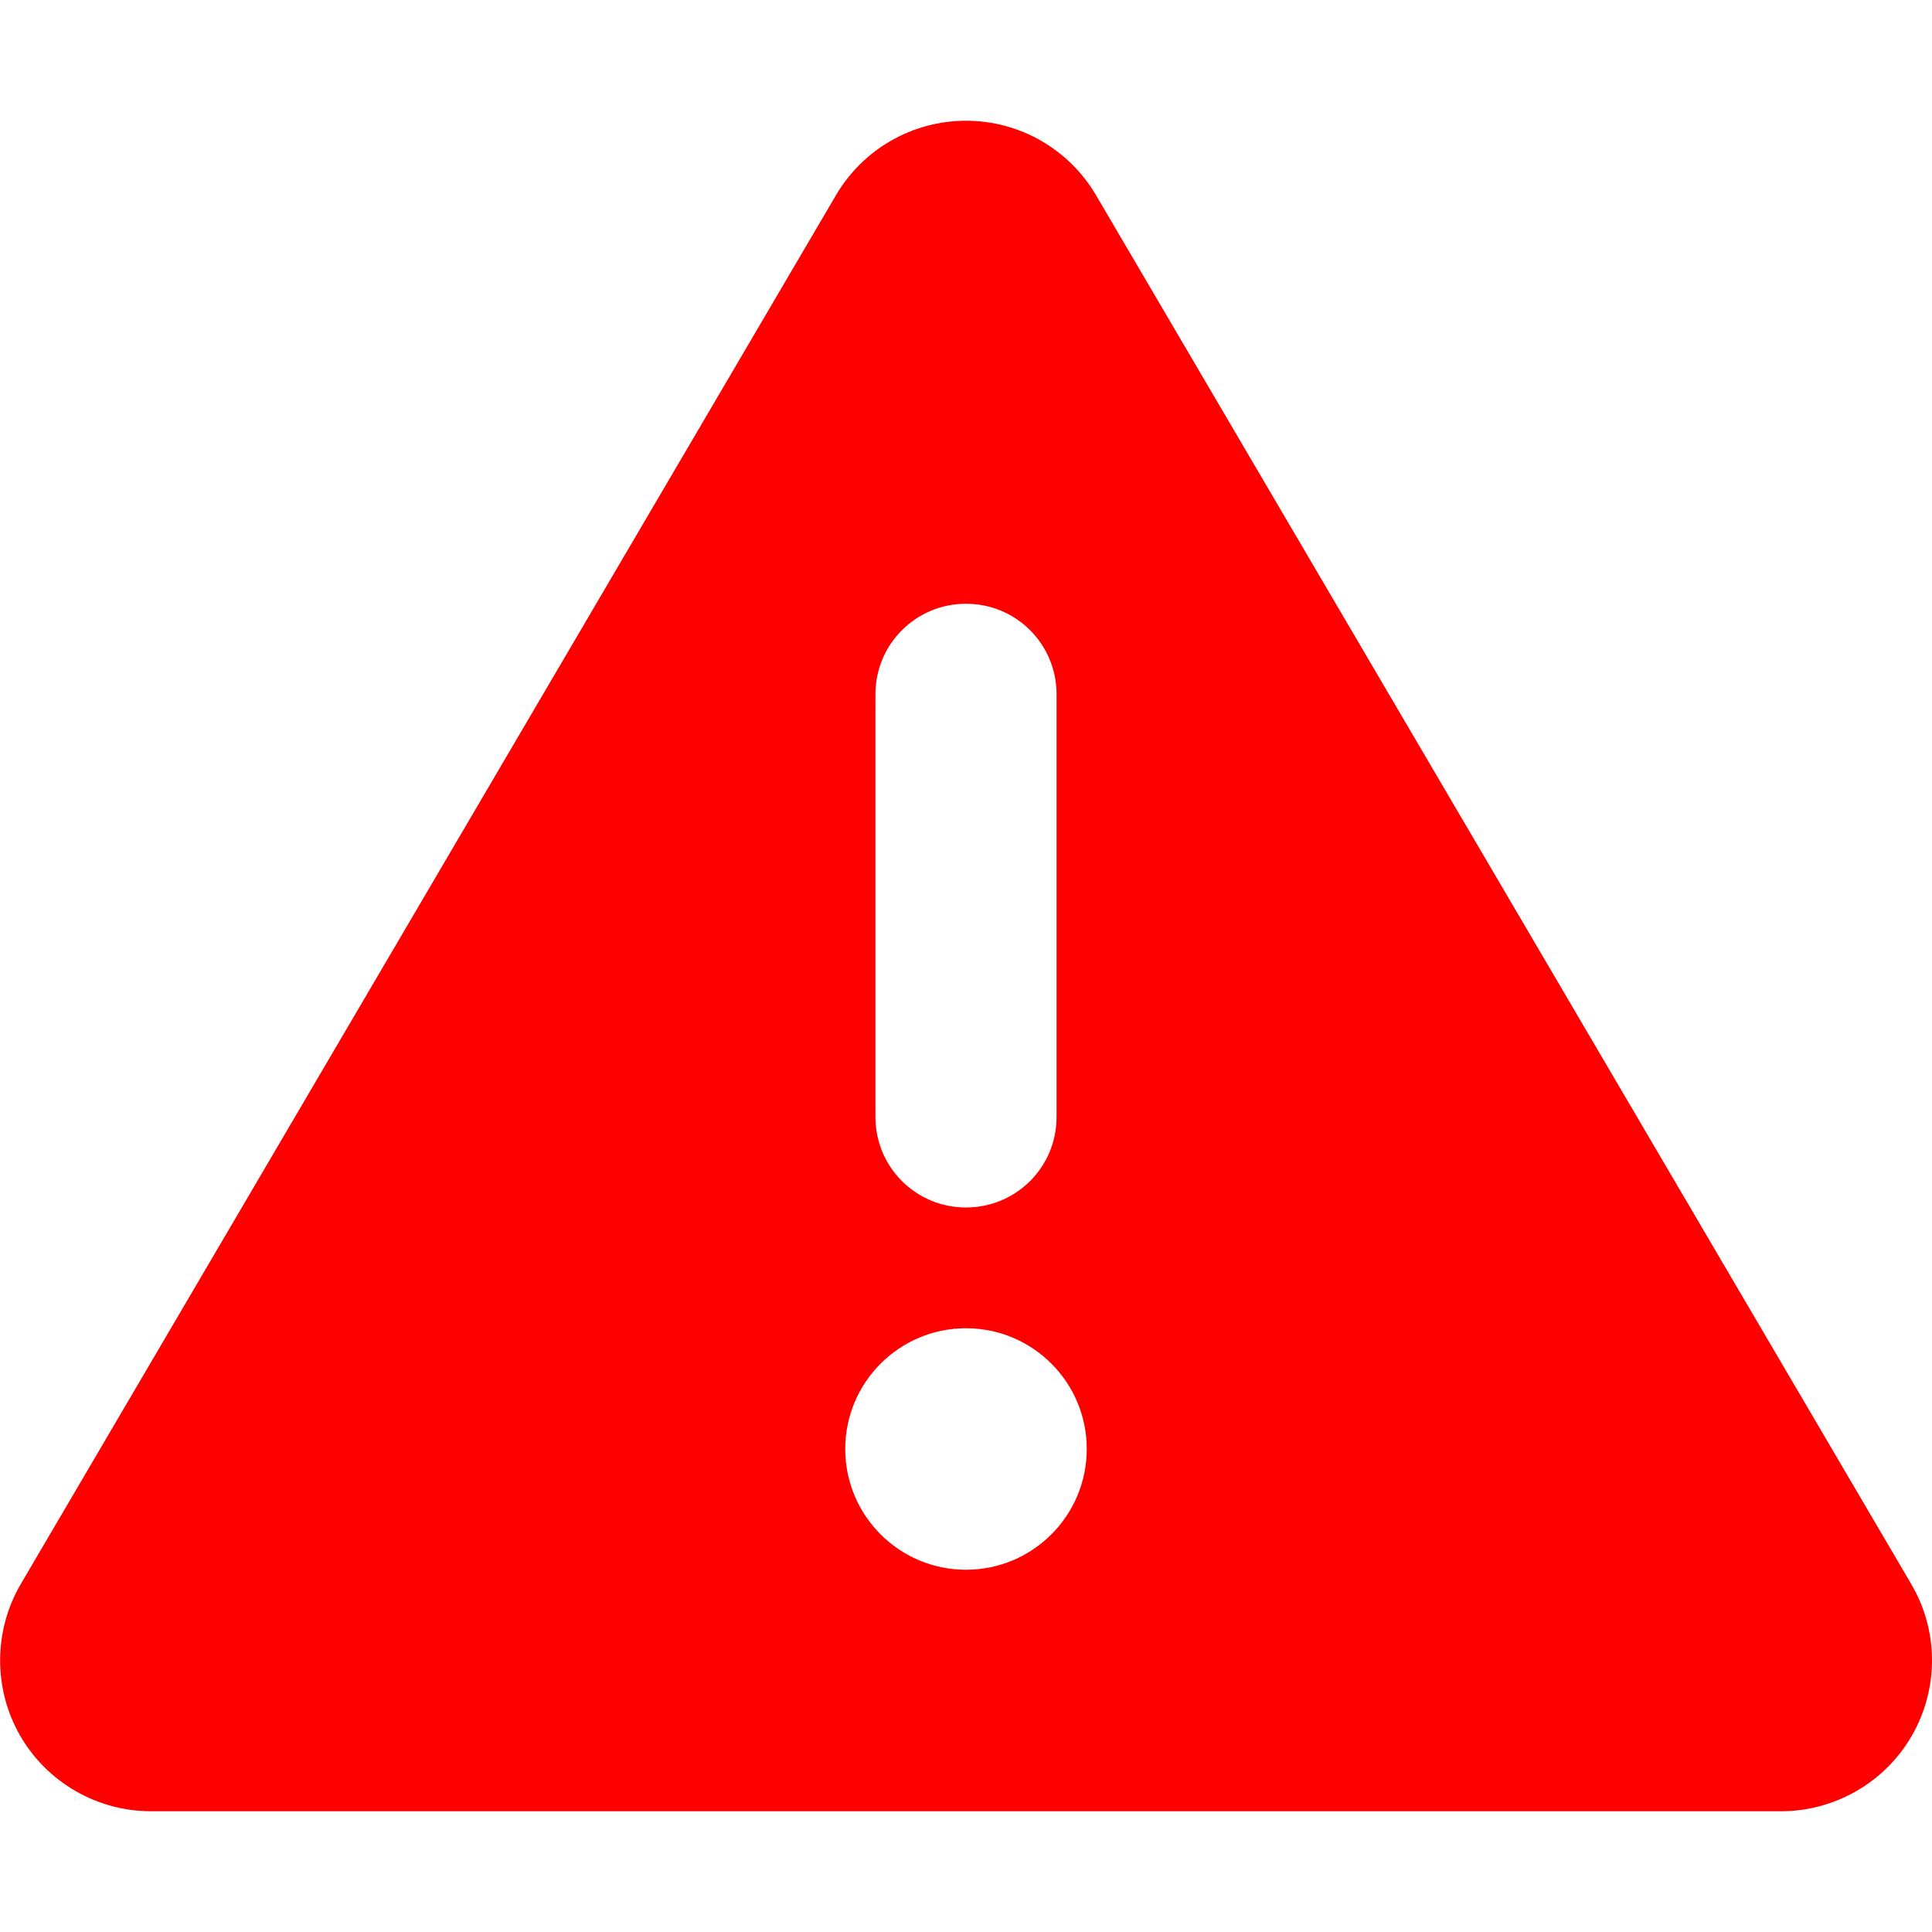
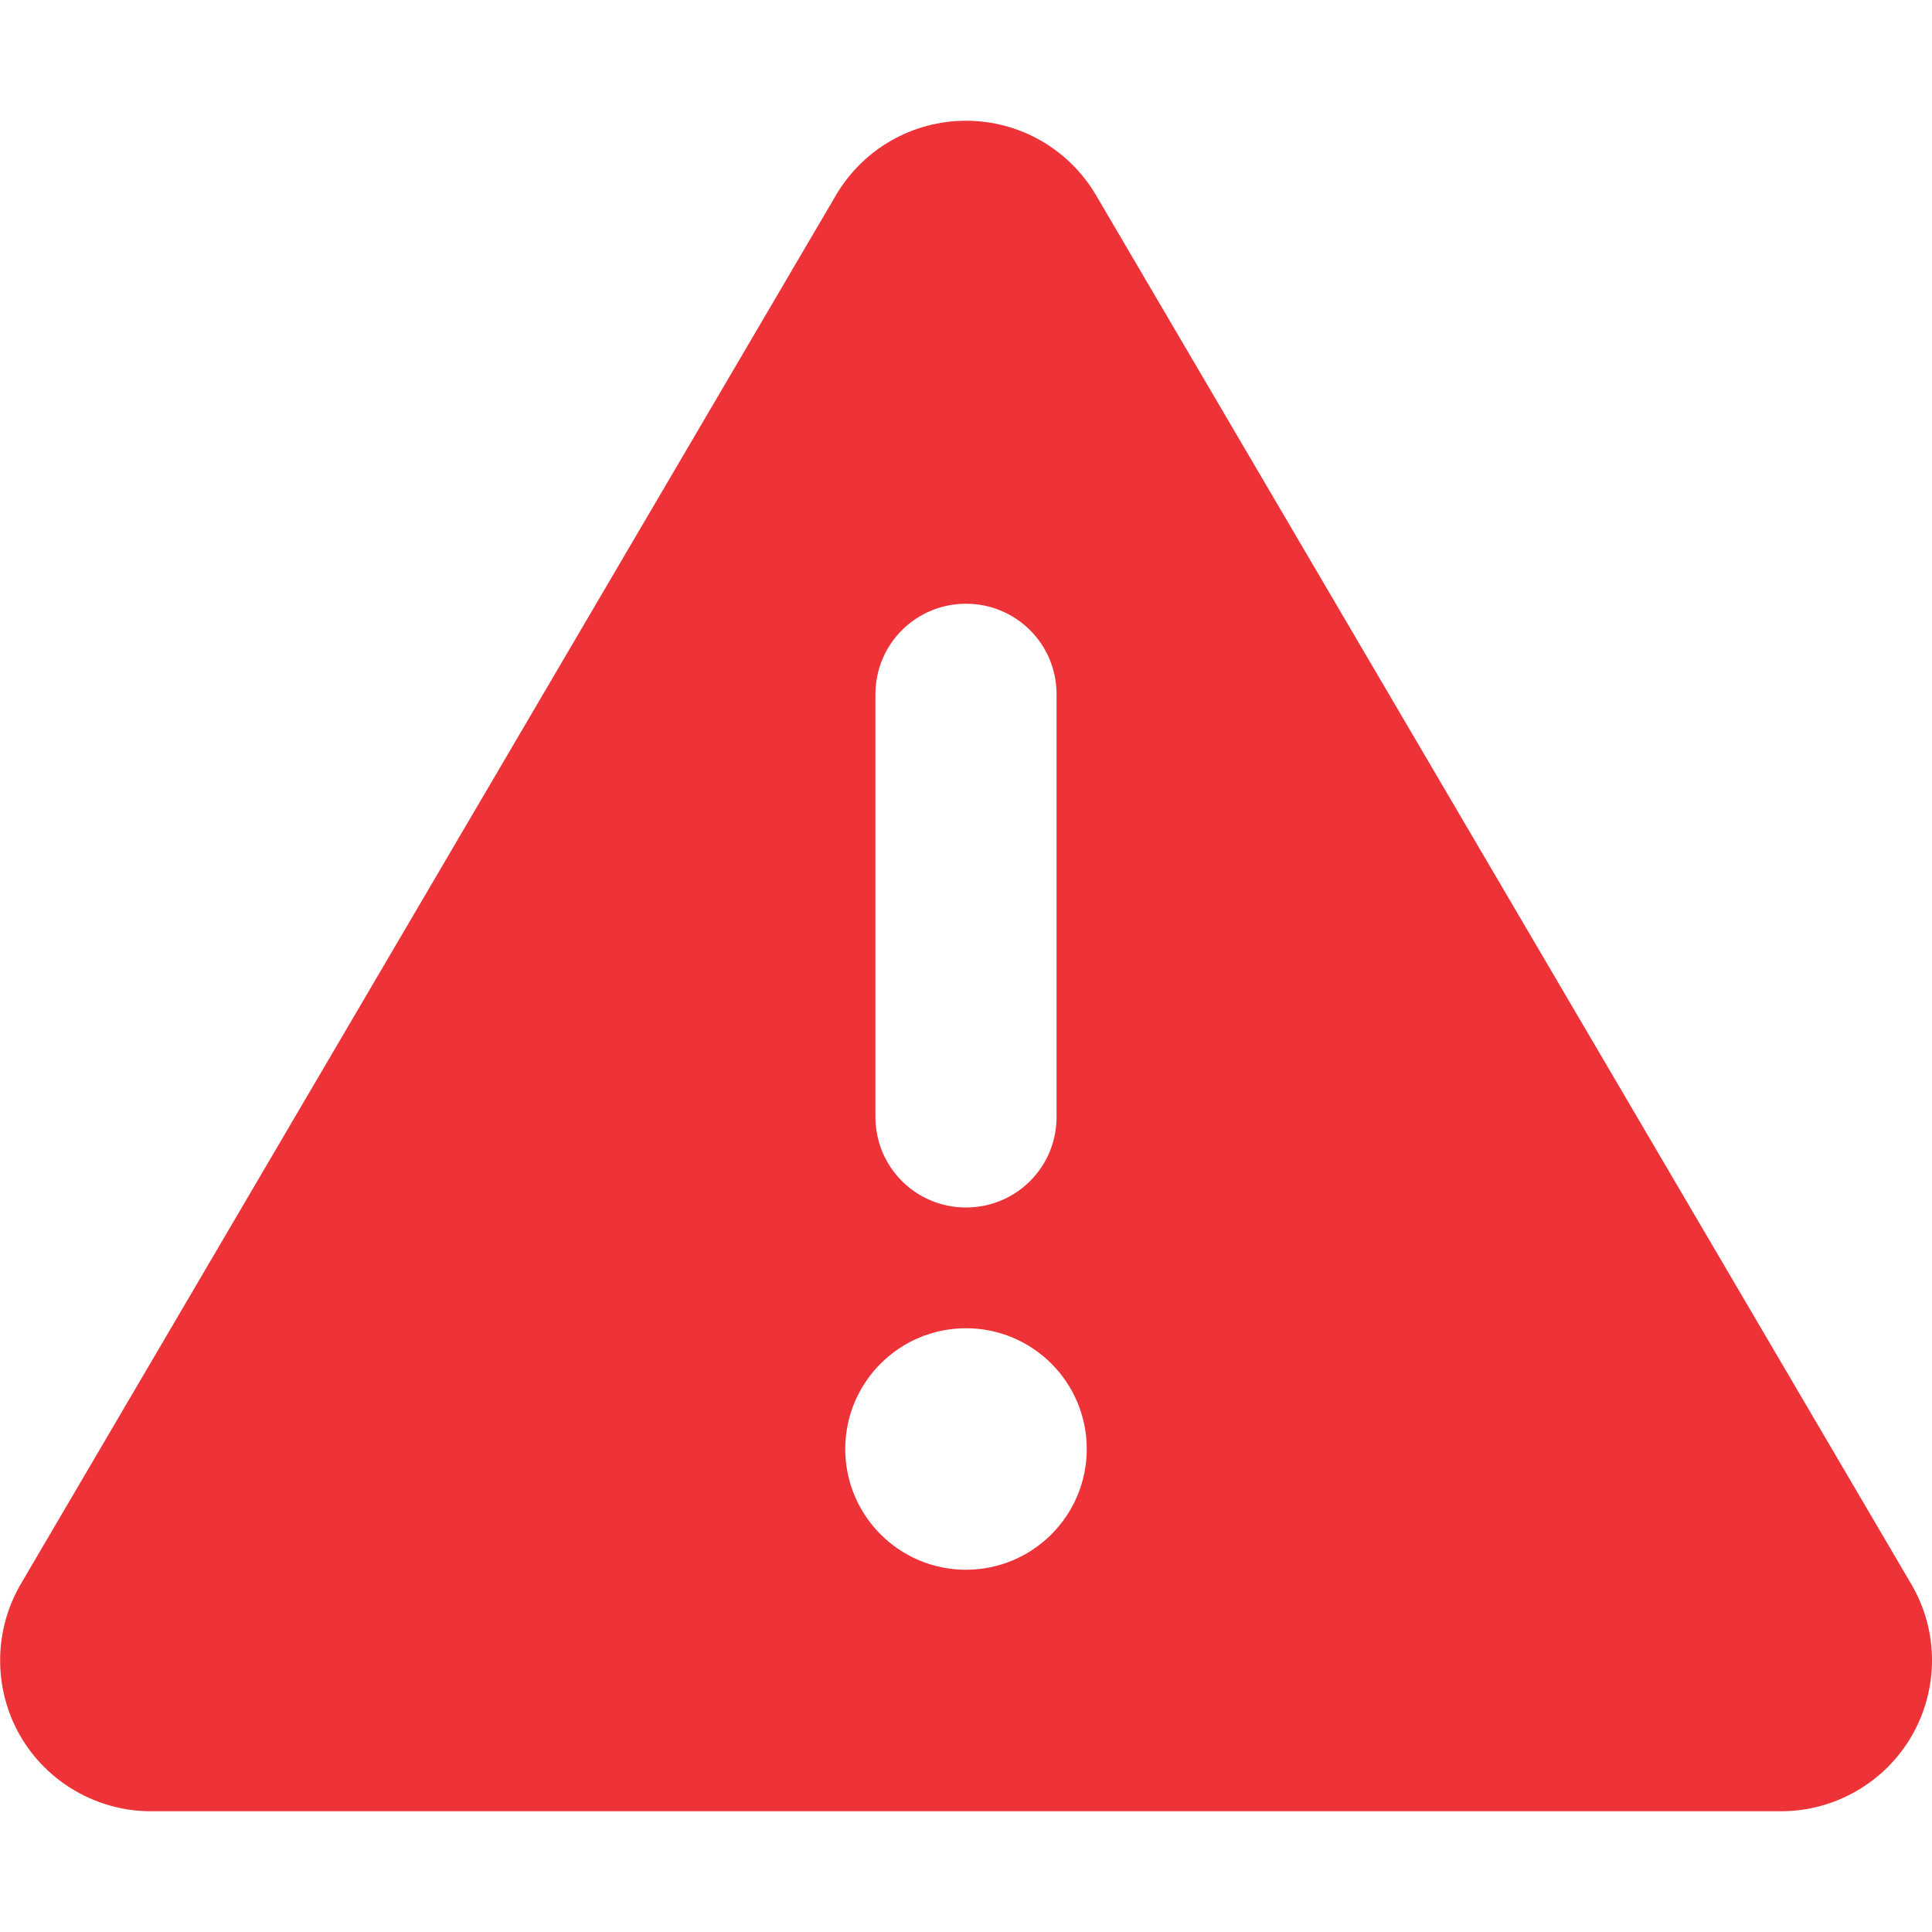
<svg xmlns="http://www.w3.org/2000/svg" height="16" width="16" viewBox="0 0 512 512">
-   <path fill="red" d="M256 32c14.2 0 27.3 7.5 34.5 19.8l216 368c7.3 12.4 7.3 27.7 .2 40.1S486.3 480 472 480H40c-14.3 0-27.6-7.7-34.7-20.1s-7-27.8 .2-40.1l216-368C228.7 39.5 241.8 32 256 32zm0 128c-13.3 0-24 10.7-24 24V296c0 13.3 10.7 24 24 24s24-10.7 24-24V184c0-13.3-10.7-24-24-24zm32 224a32 32 0 1 0 -64 0 32 32 0 1 0 64 0z" />
+   <path fill="#ed3337" d="M256 32c14.2 0 27.3 7.5 34.5 19.8l216 368c7.3 12.4 7.3 27.7 .2 40.1S486.3 480 472 480H40c-14.3 0-27.6-7.7-34.7-20.1s-7-27.8 .2-40.1l216-368C228.7 39.5 241.8 32 256 32zm0 128c-13.3 0-24 10.7-24 24V296c0 13.3 10.7 24 24 24s24-10.7 24-24V184c0-13.3-10.7-24-24-24zm32 224a32 32 0 1 0 -64 0 32 32 0 1 0 64 0z" />
</svg>
